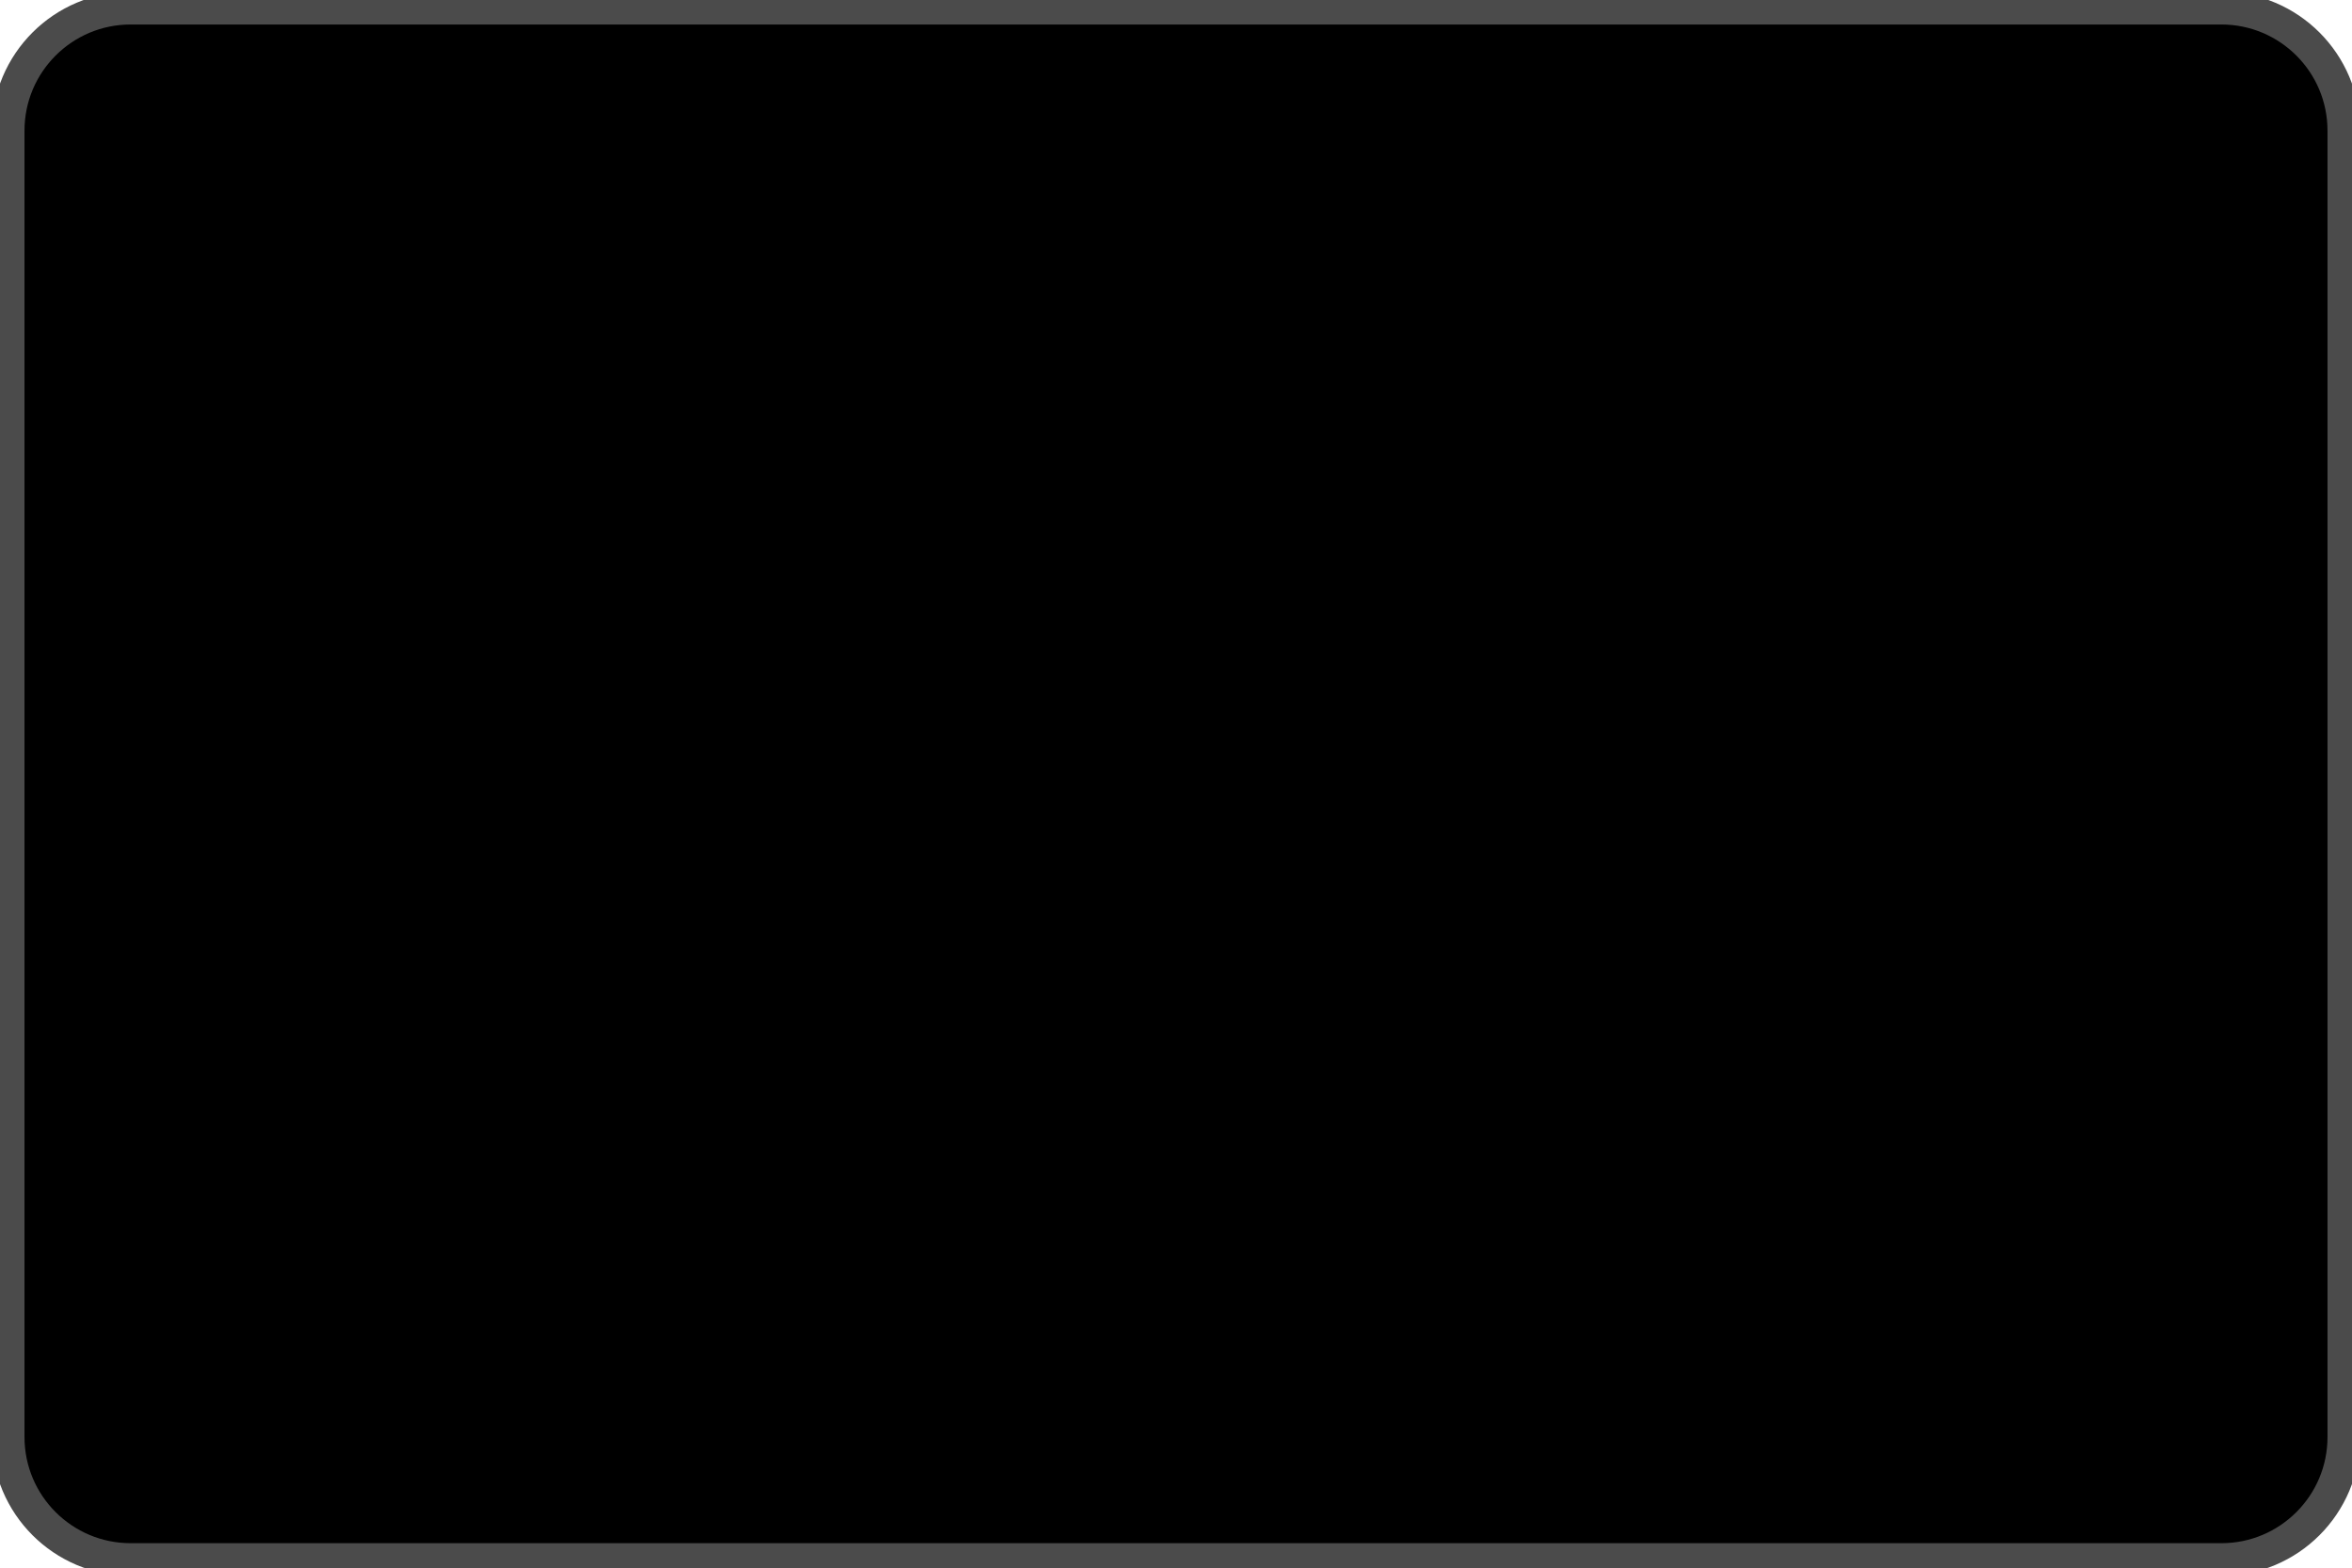
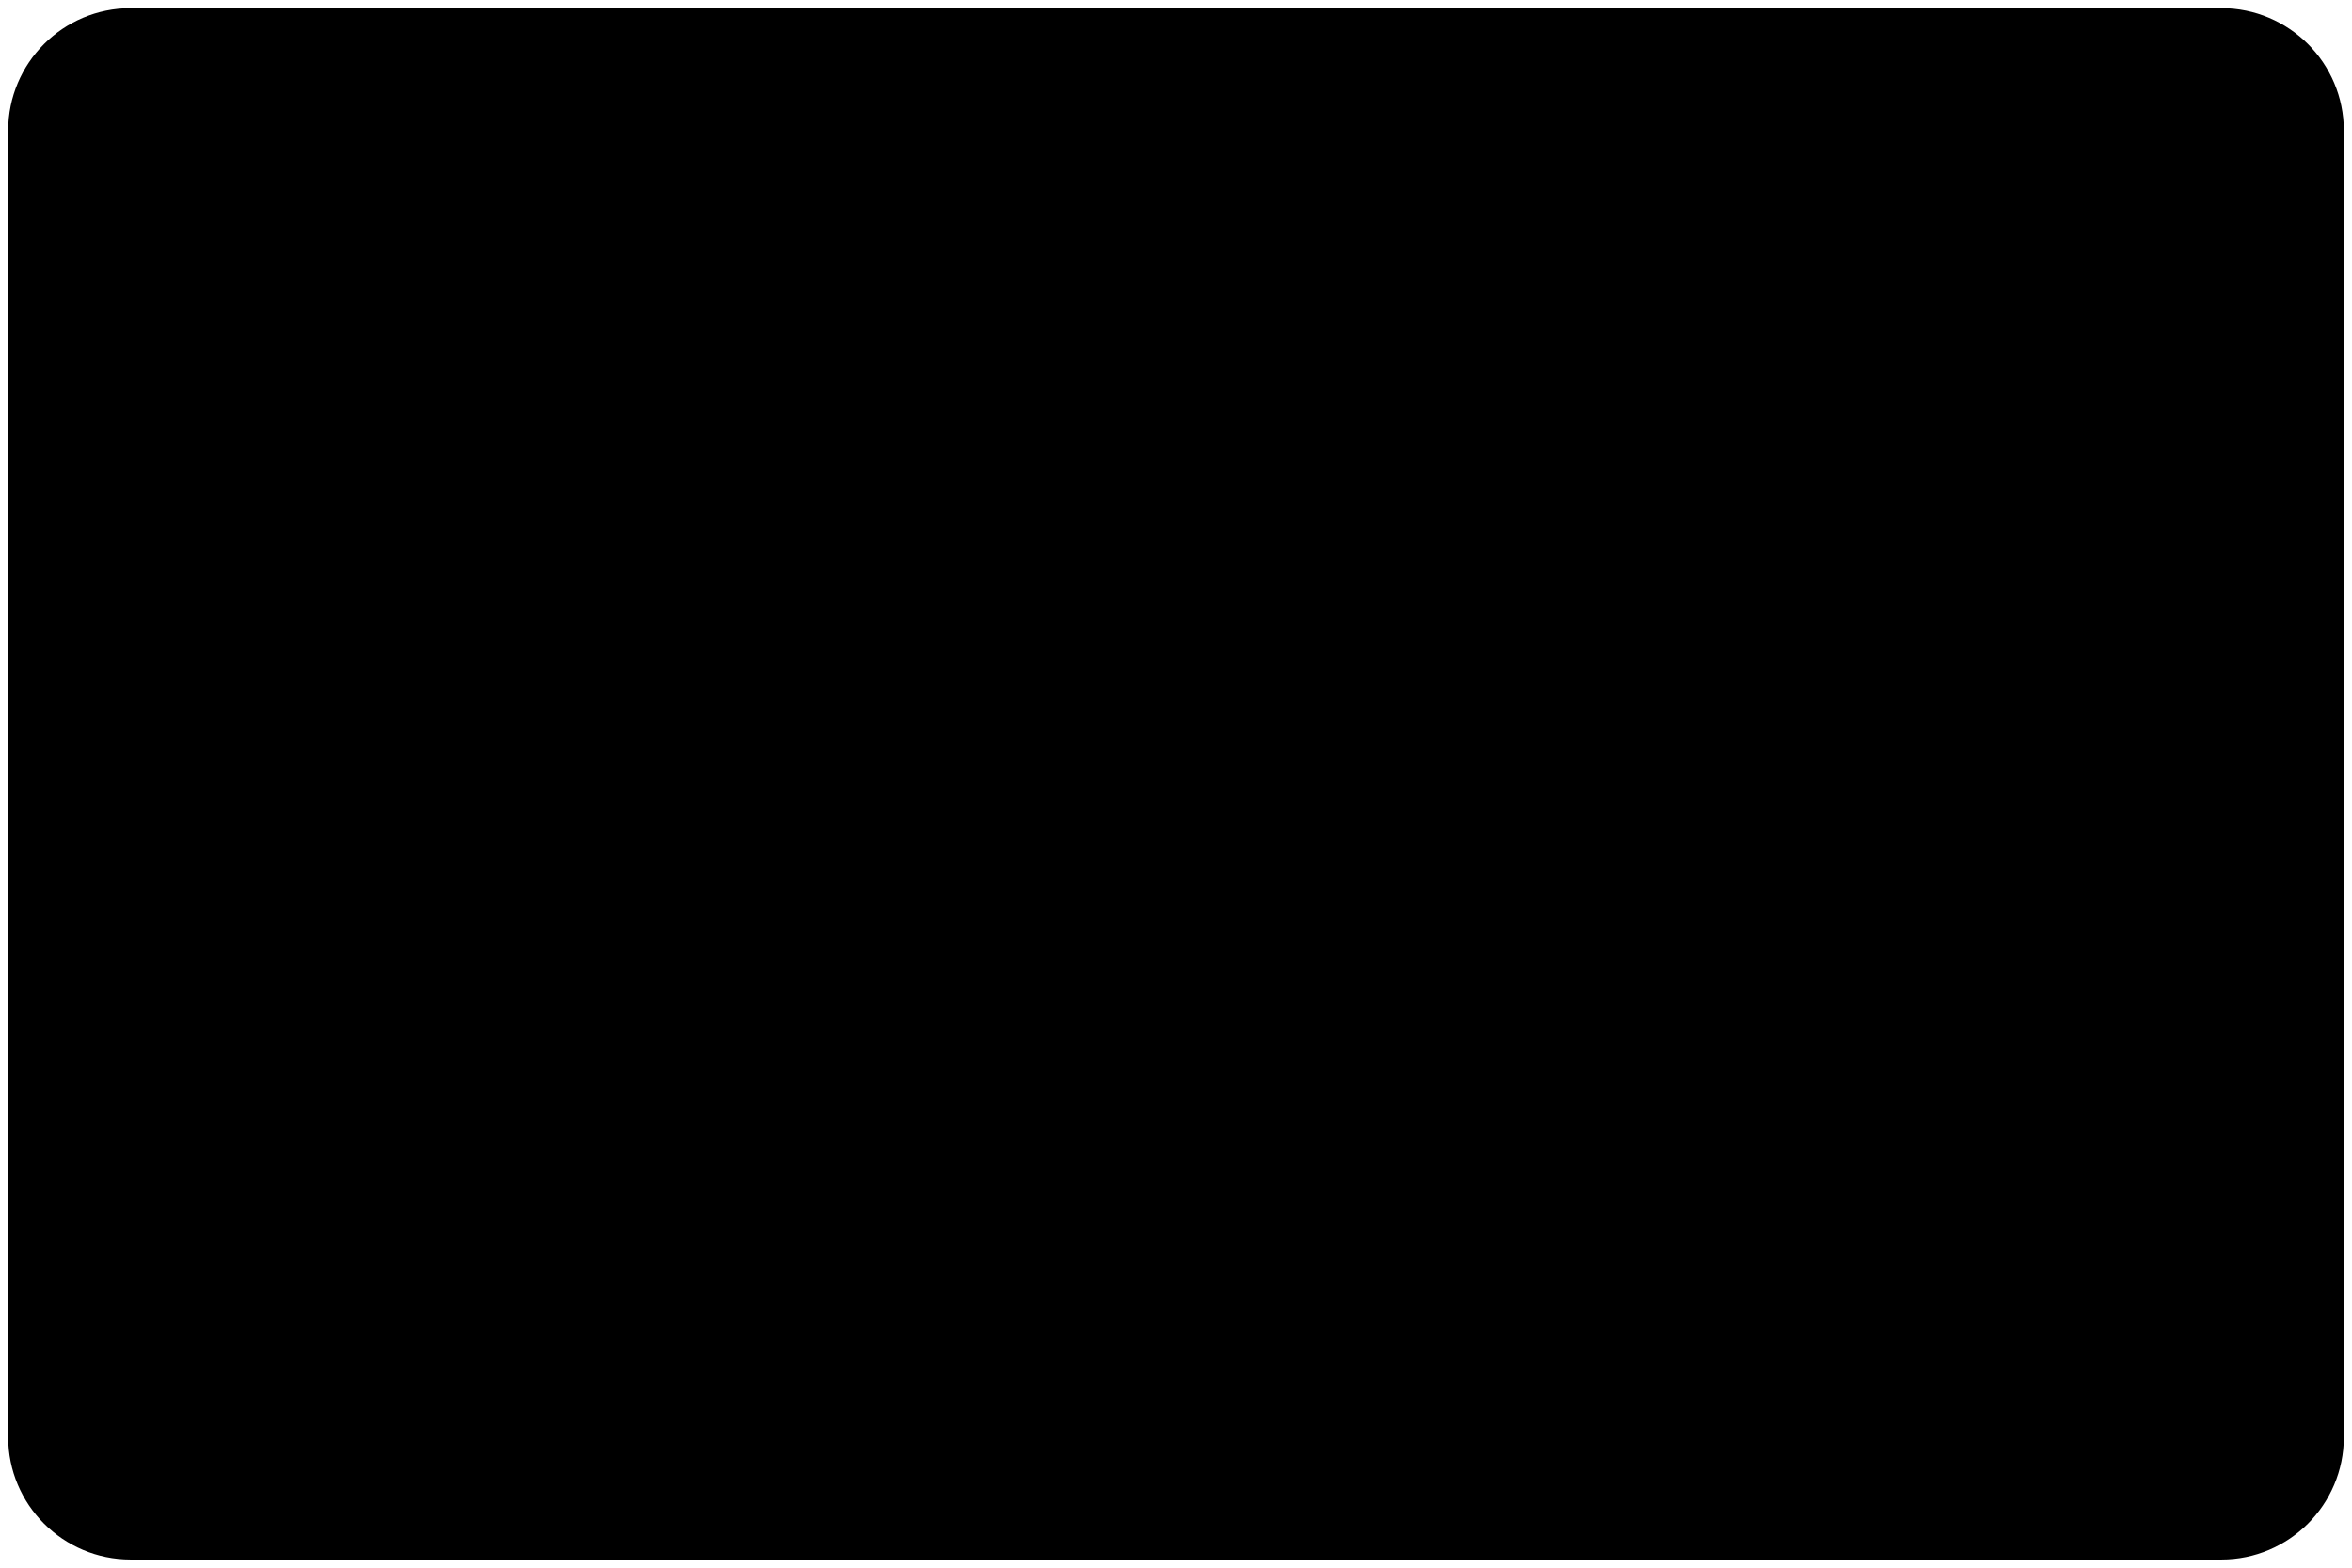
<svg width="144" height="96" viewBox="0 0 144 96">
  <g>
-     <rect x="0.5" y="0.5" width="143" height="95" rx="7.5" fill="black" stroke-width="2" stroke="rgb(75, 75, 75)" />
+     <rect class="svg-shape-fill svg-shape-stroke" x="0.5" y="0.5" width="143" height="95" rx="7.5" stroke-width="2" />
    <text x="50%" y="50%" text-anchor="middle" dominant-baseline="middle" class="bold-svg-text">Service</text>
  </g>
</svg>
